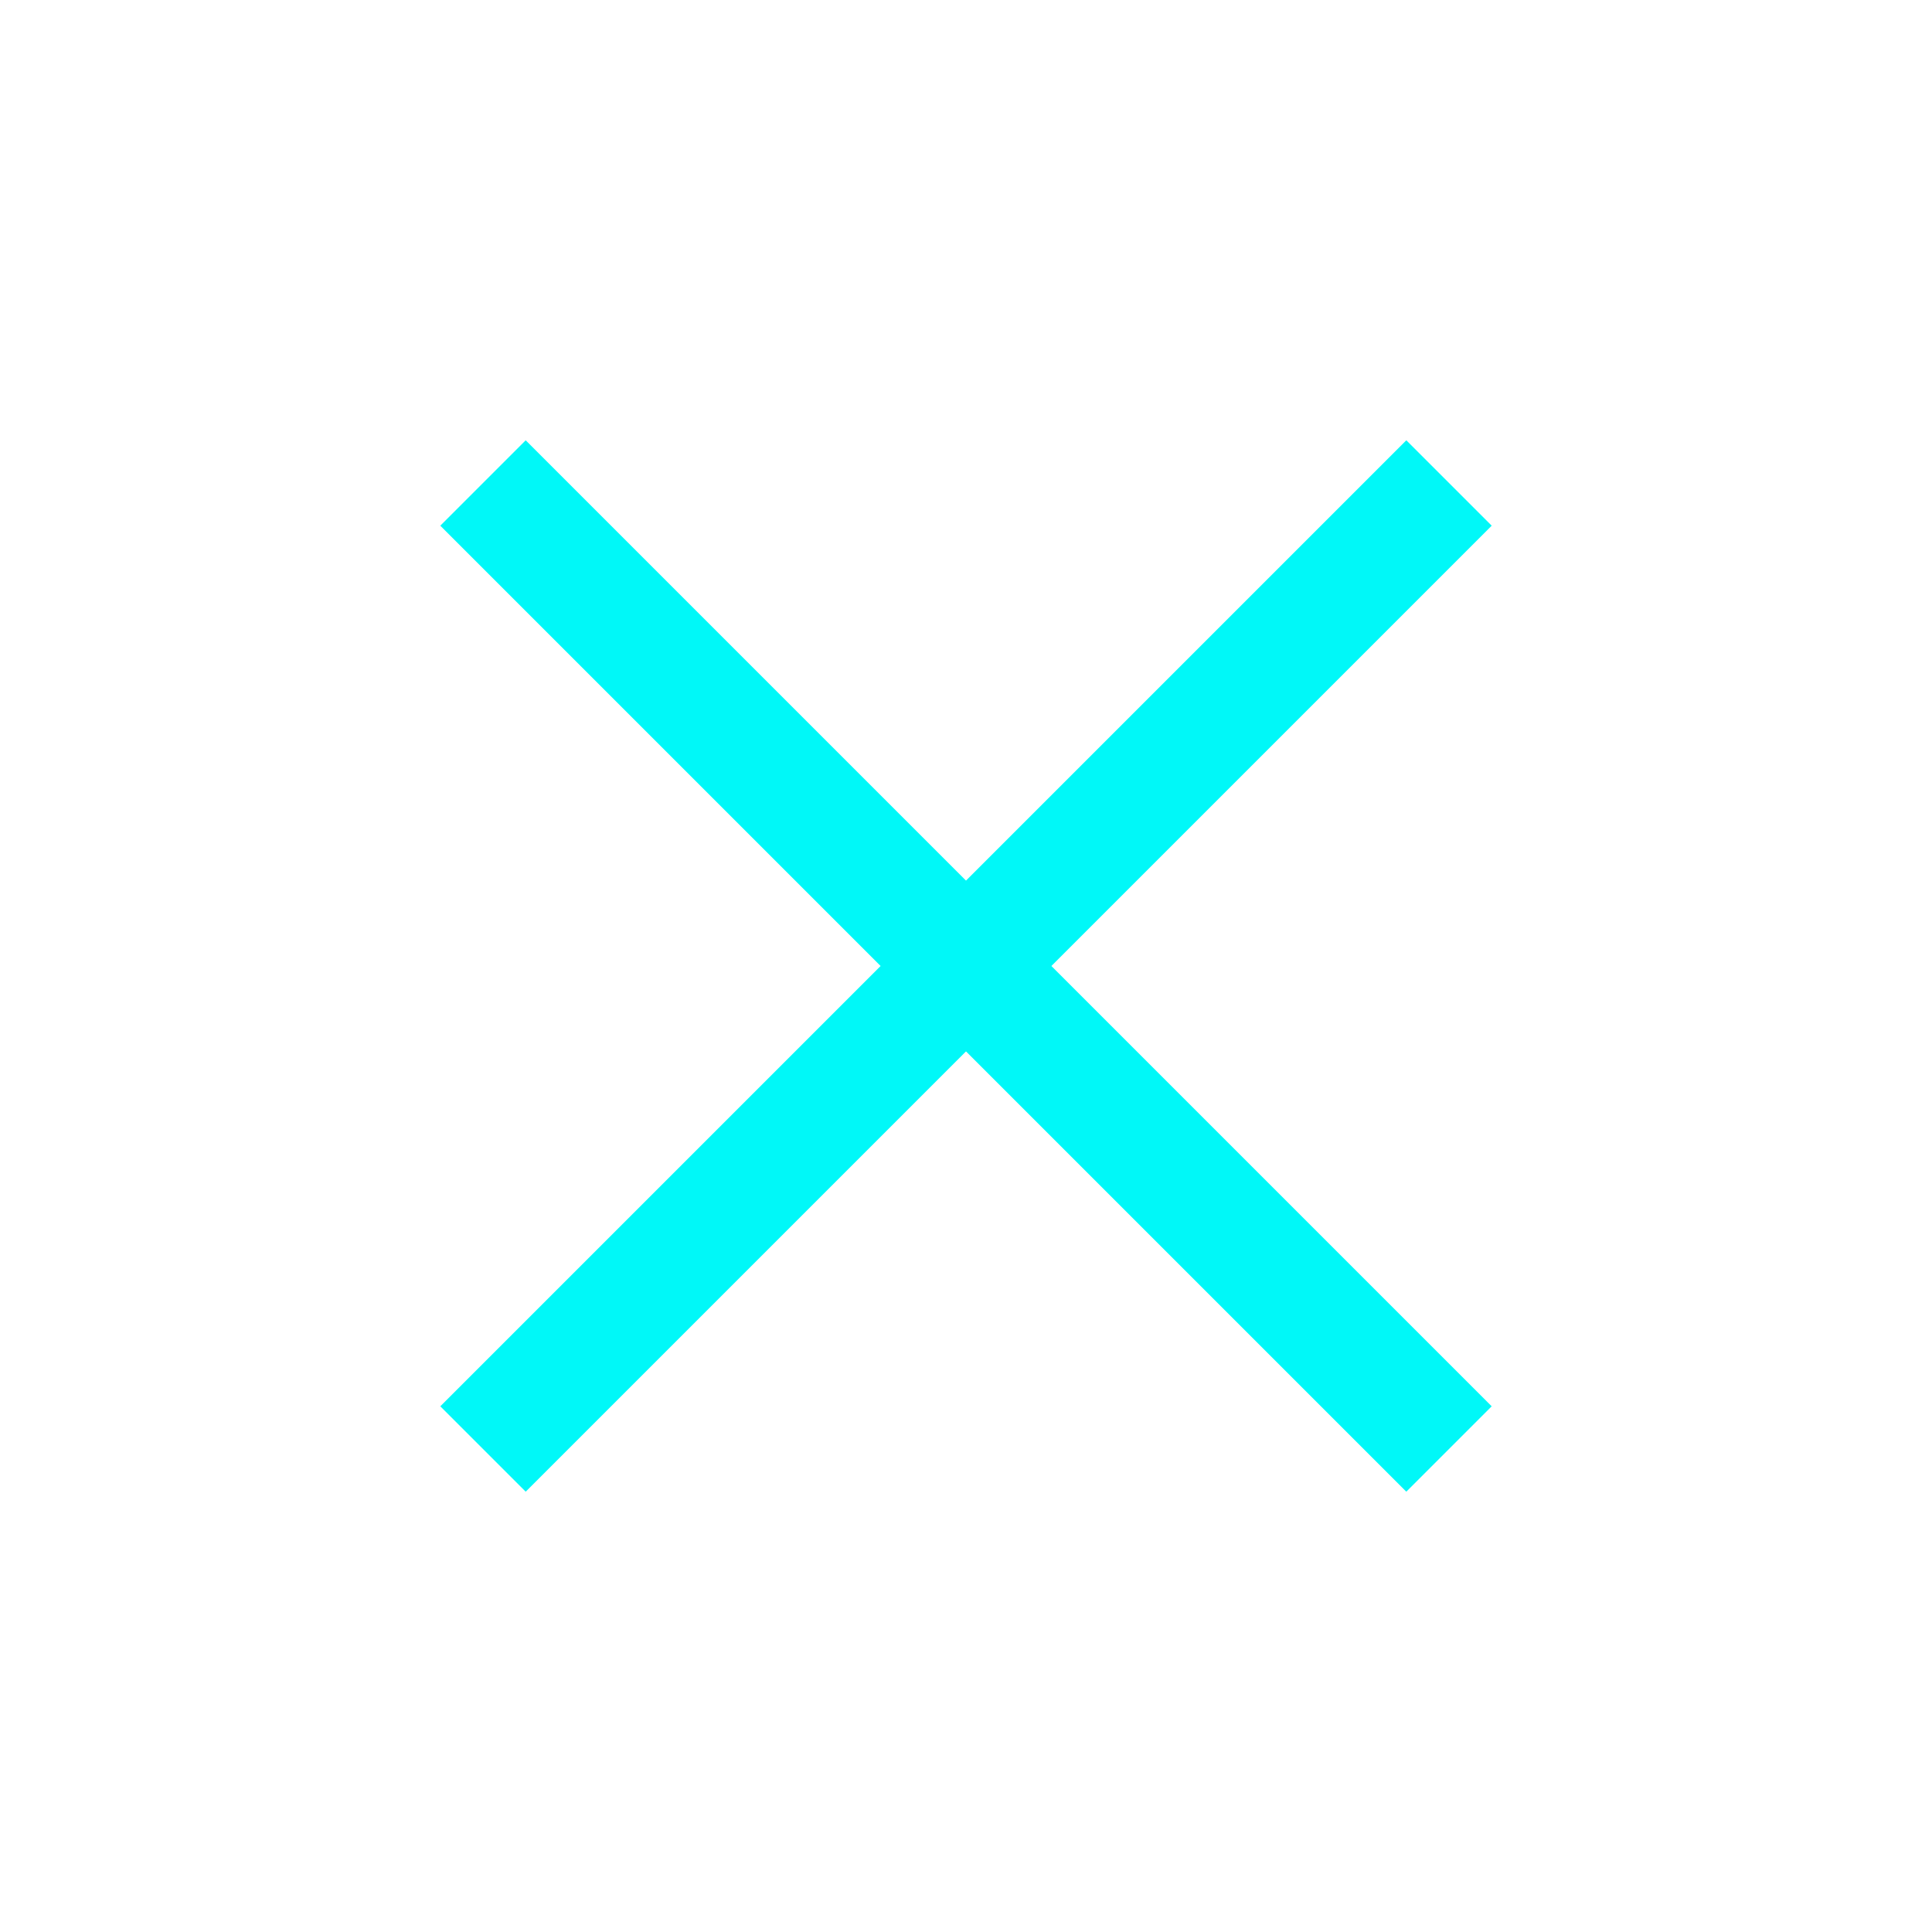
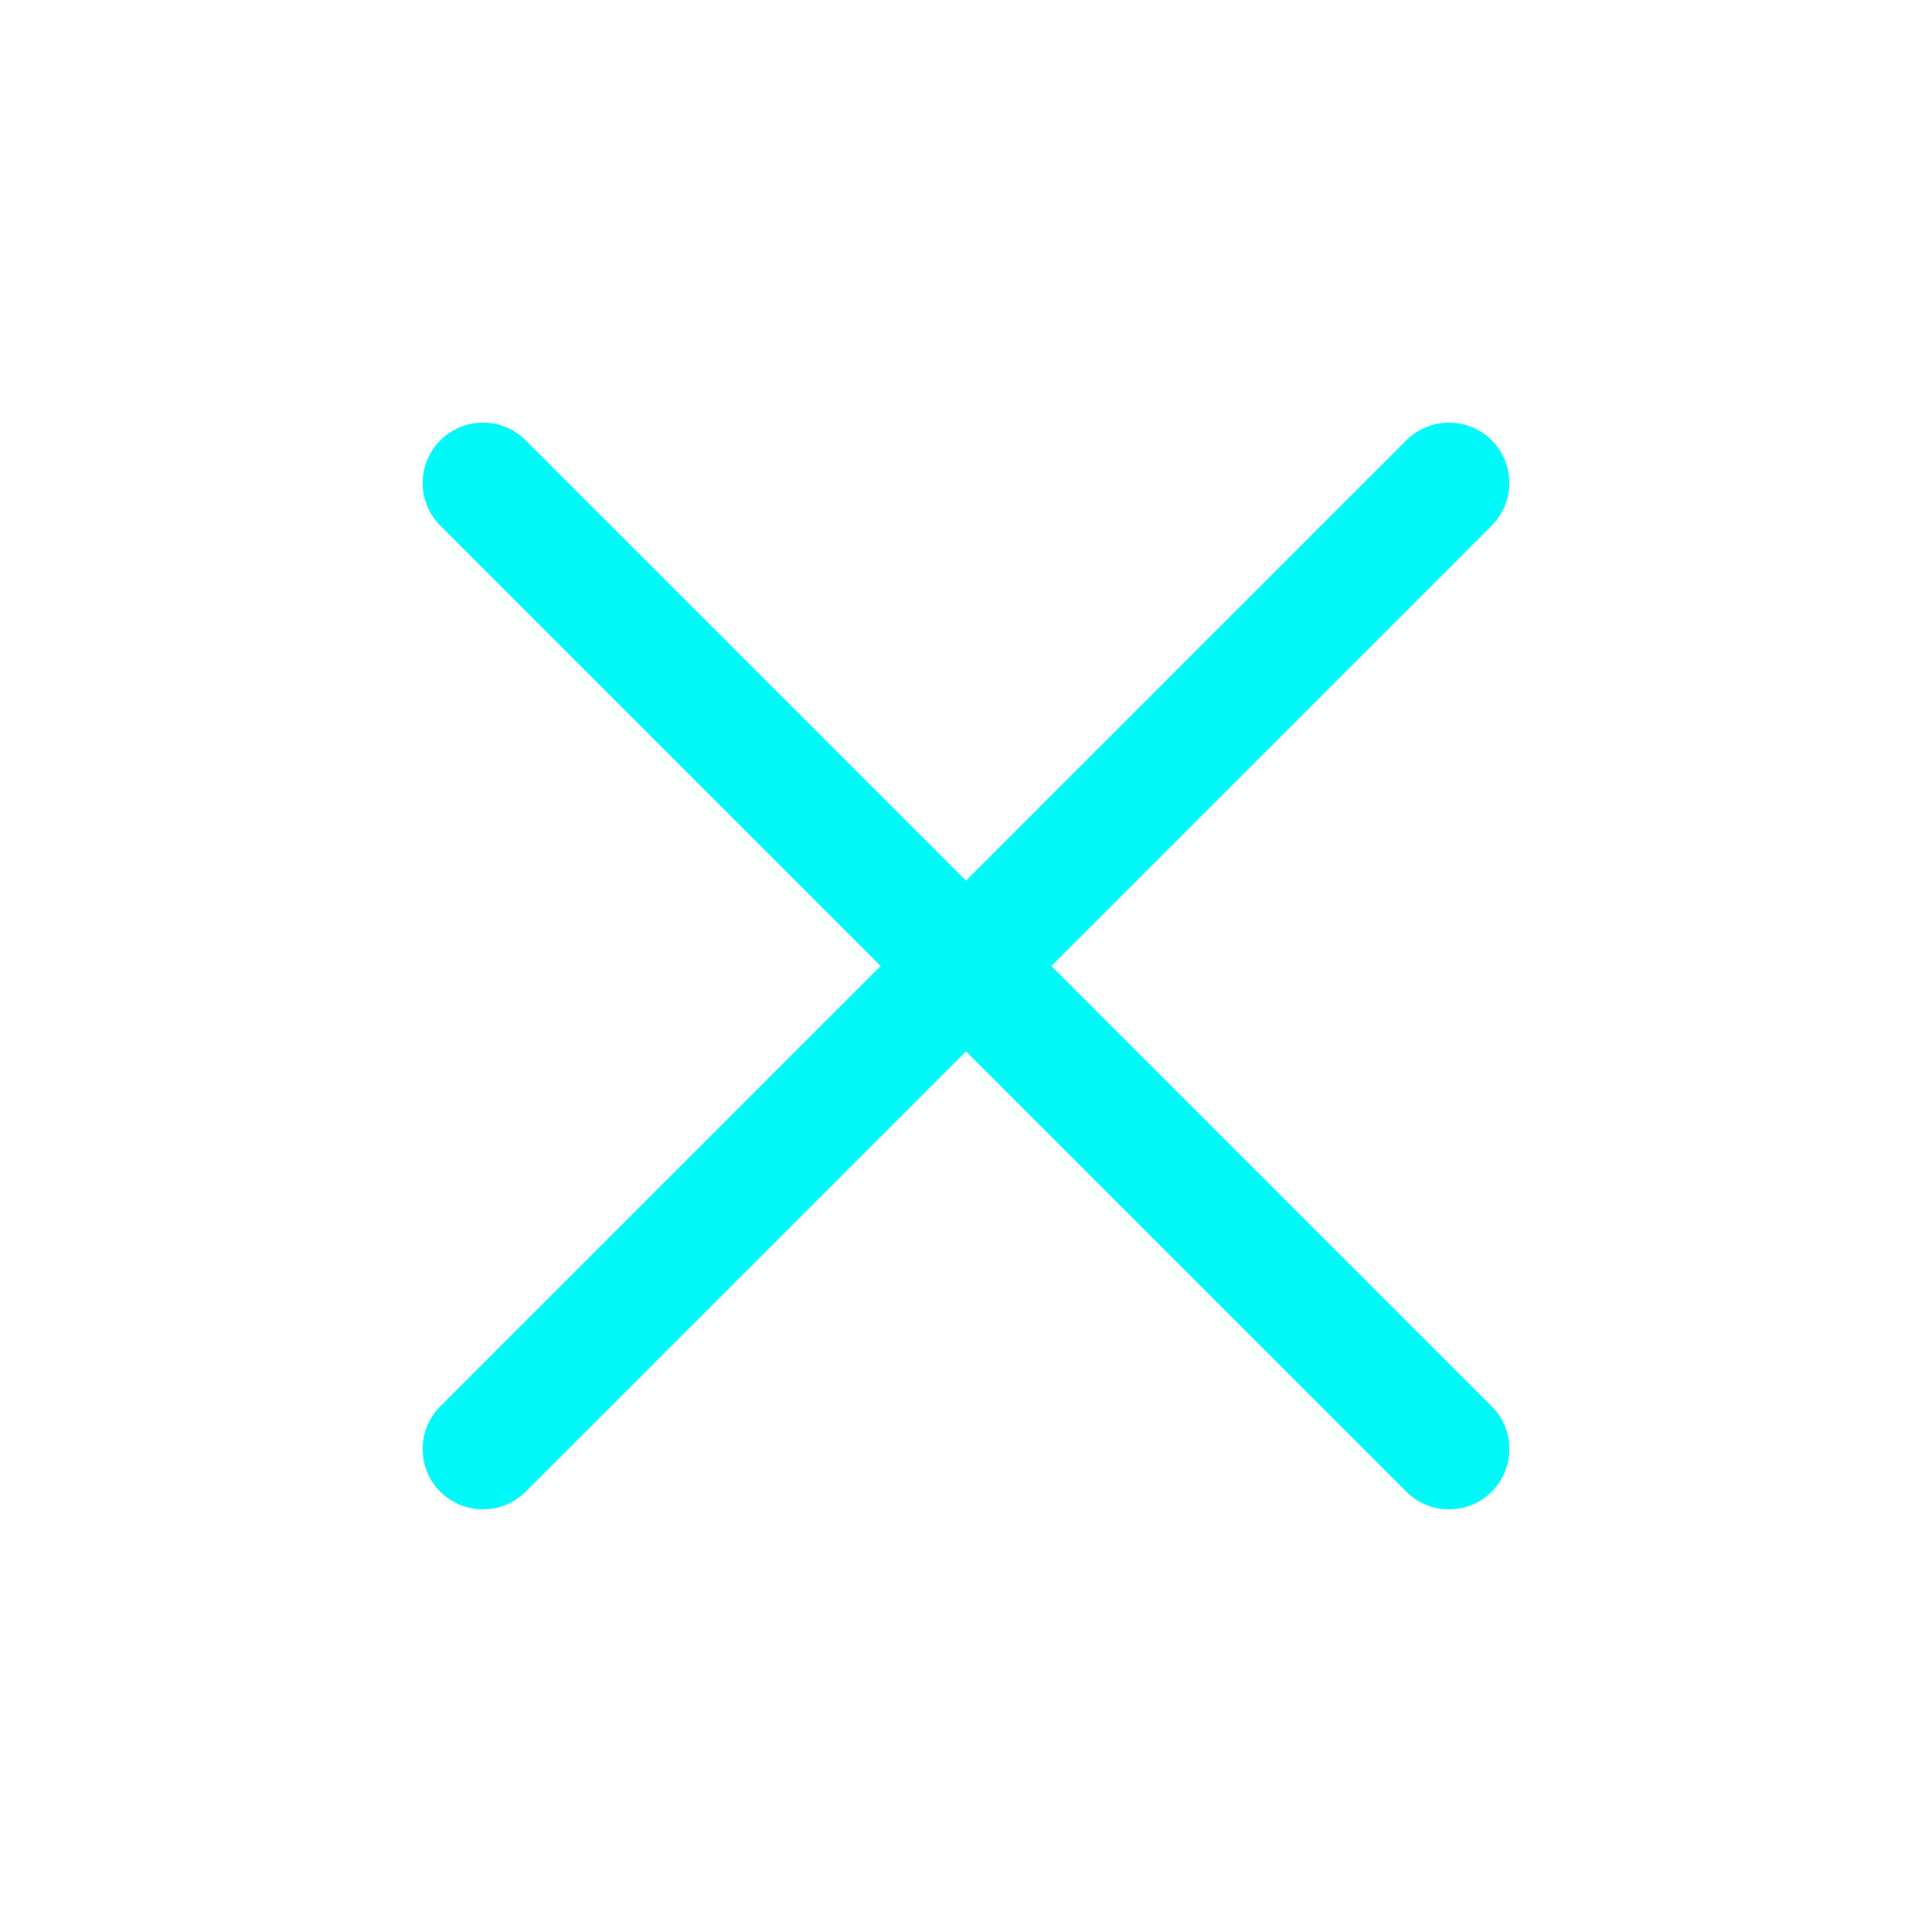
<svg xmlns="http://www.w3.org/2000/svg" viewBox="0 0 64 64" width="28" height="28">
-   <line x1="16" y1="16" x2="48" y2="48" stroke="#00F8F8" stroke-width="4" />
-   <line x1="16" y1="48" x2="48" y2="16" stroke="#00F8F8" stroke-width="4" />
+   <line x1="16" y1="16" x2="48" y2="48" stroke="#00F8F8" stroke-width="4" stroke-linecap="round" />
+   <line x1="16" y1="48" x2="48" y2="16" stroke="#00F8F8" stroke-width="4" stroke-linecap="round" />
</svg>
